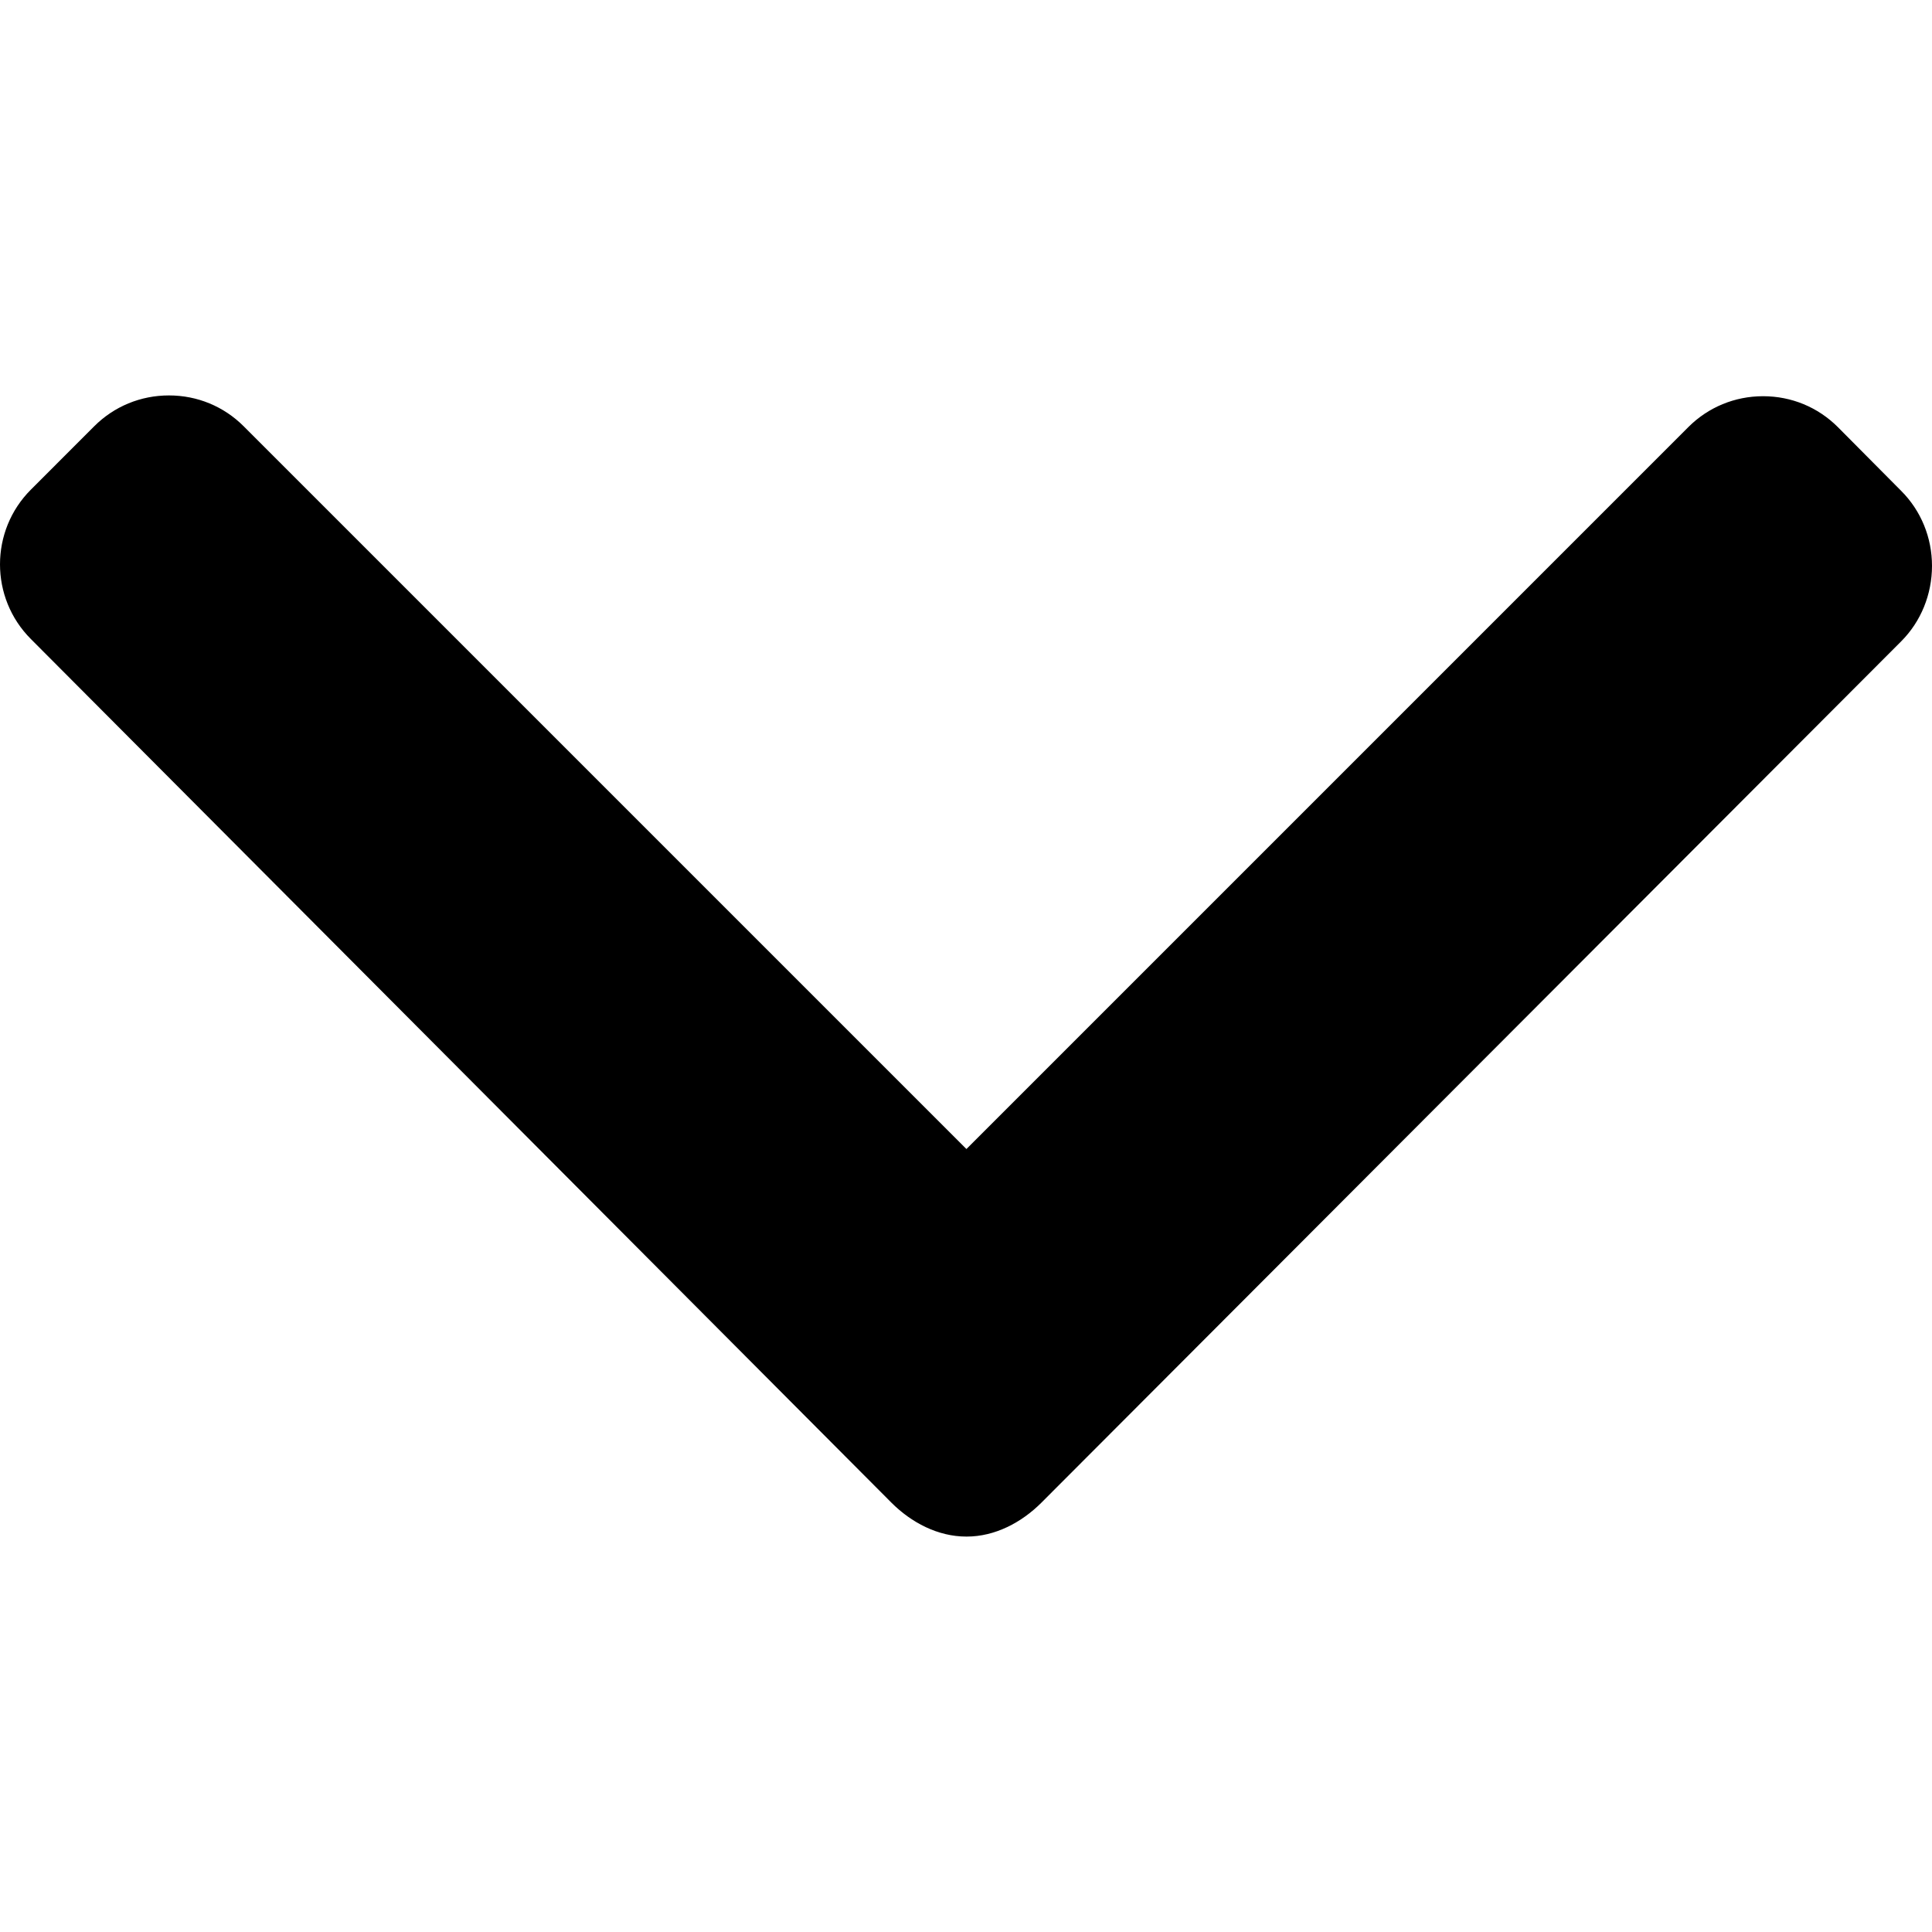
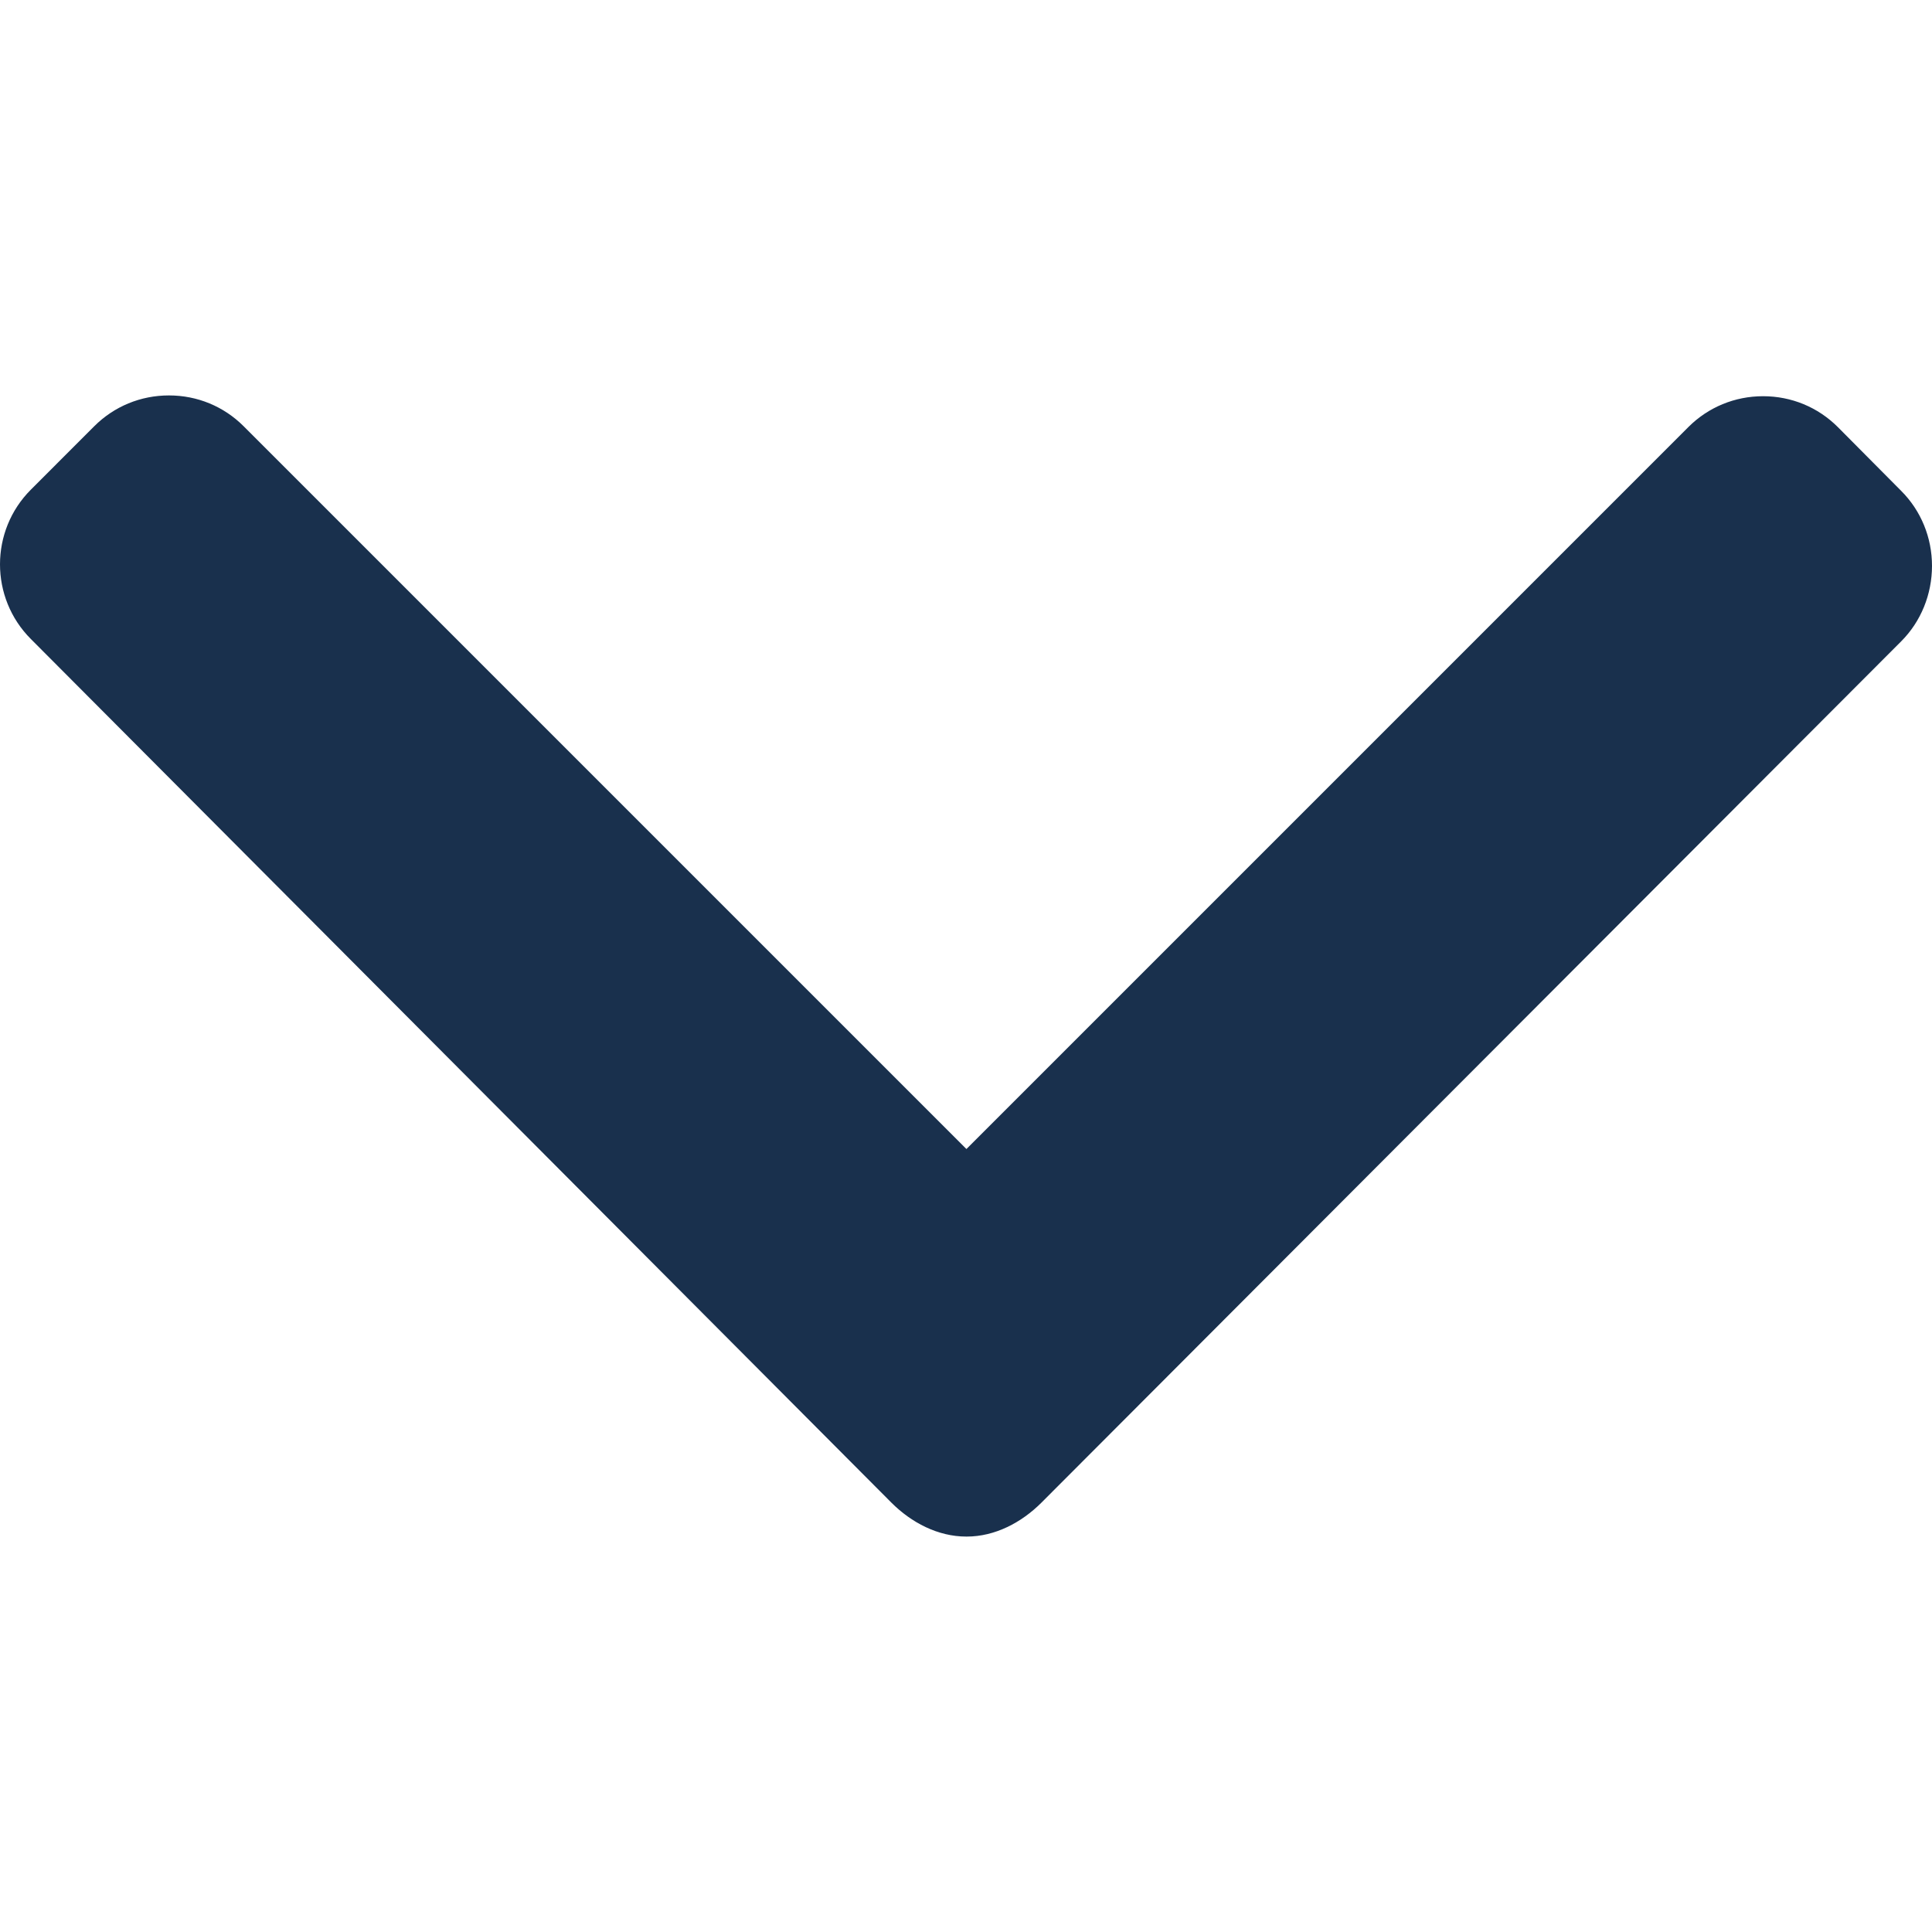
- <svg xmlns="http://www.w3.org/2000/svg" version="1.1" id="Layer_1" x="0px" y="0px" viewBox="0 0 491.996 491.996" style="enable-background:new 0 0 491.996 491.996;" xml:space="preserve">
+ <svg xmlns="http://www.w3.org/2000/svg" version="1.1" id="Layer_1" x="0px" y="0px" viewBox="0 0 491.996 491.996" style="enable-background:new 0 0 491.996 491.996;fill:#19304D;" xml:space="preserve">
  <path d="M484.132,124.986l-16.116-16.228c-5.072-5.068-11.82-7.86-19.032-7.86c-7.208,0-13.964,2.792-19.036,7.86l-183.84,183.848    L62.056,108.554c-5.064-5.068-11.82-7.856-19.028-7.856s-13.968,2.788-19.036,7.856l-16.12,16.128    c-10.496,10.488-10.496,27.572,0,38.06l219.136,219.924c5.064,5.064,11.812,8.632,19.084,8.632h0.084    c7.212,0,13.96-3.572,19.024-8.632l218.932-219.328c5.072-5.064,7.856-12.016,7.864-19.224    C491.996,136.902,489.204,130.046,484.132,124.986z" />
</svg>
